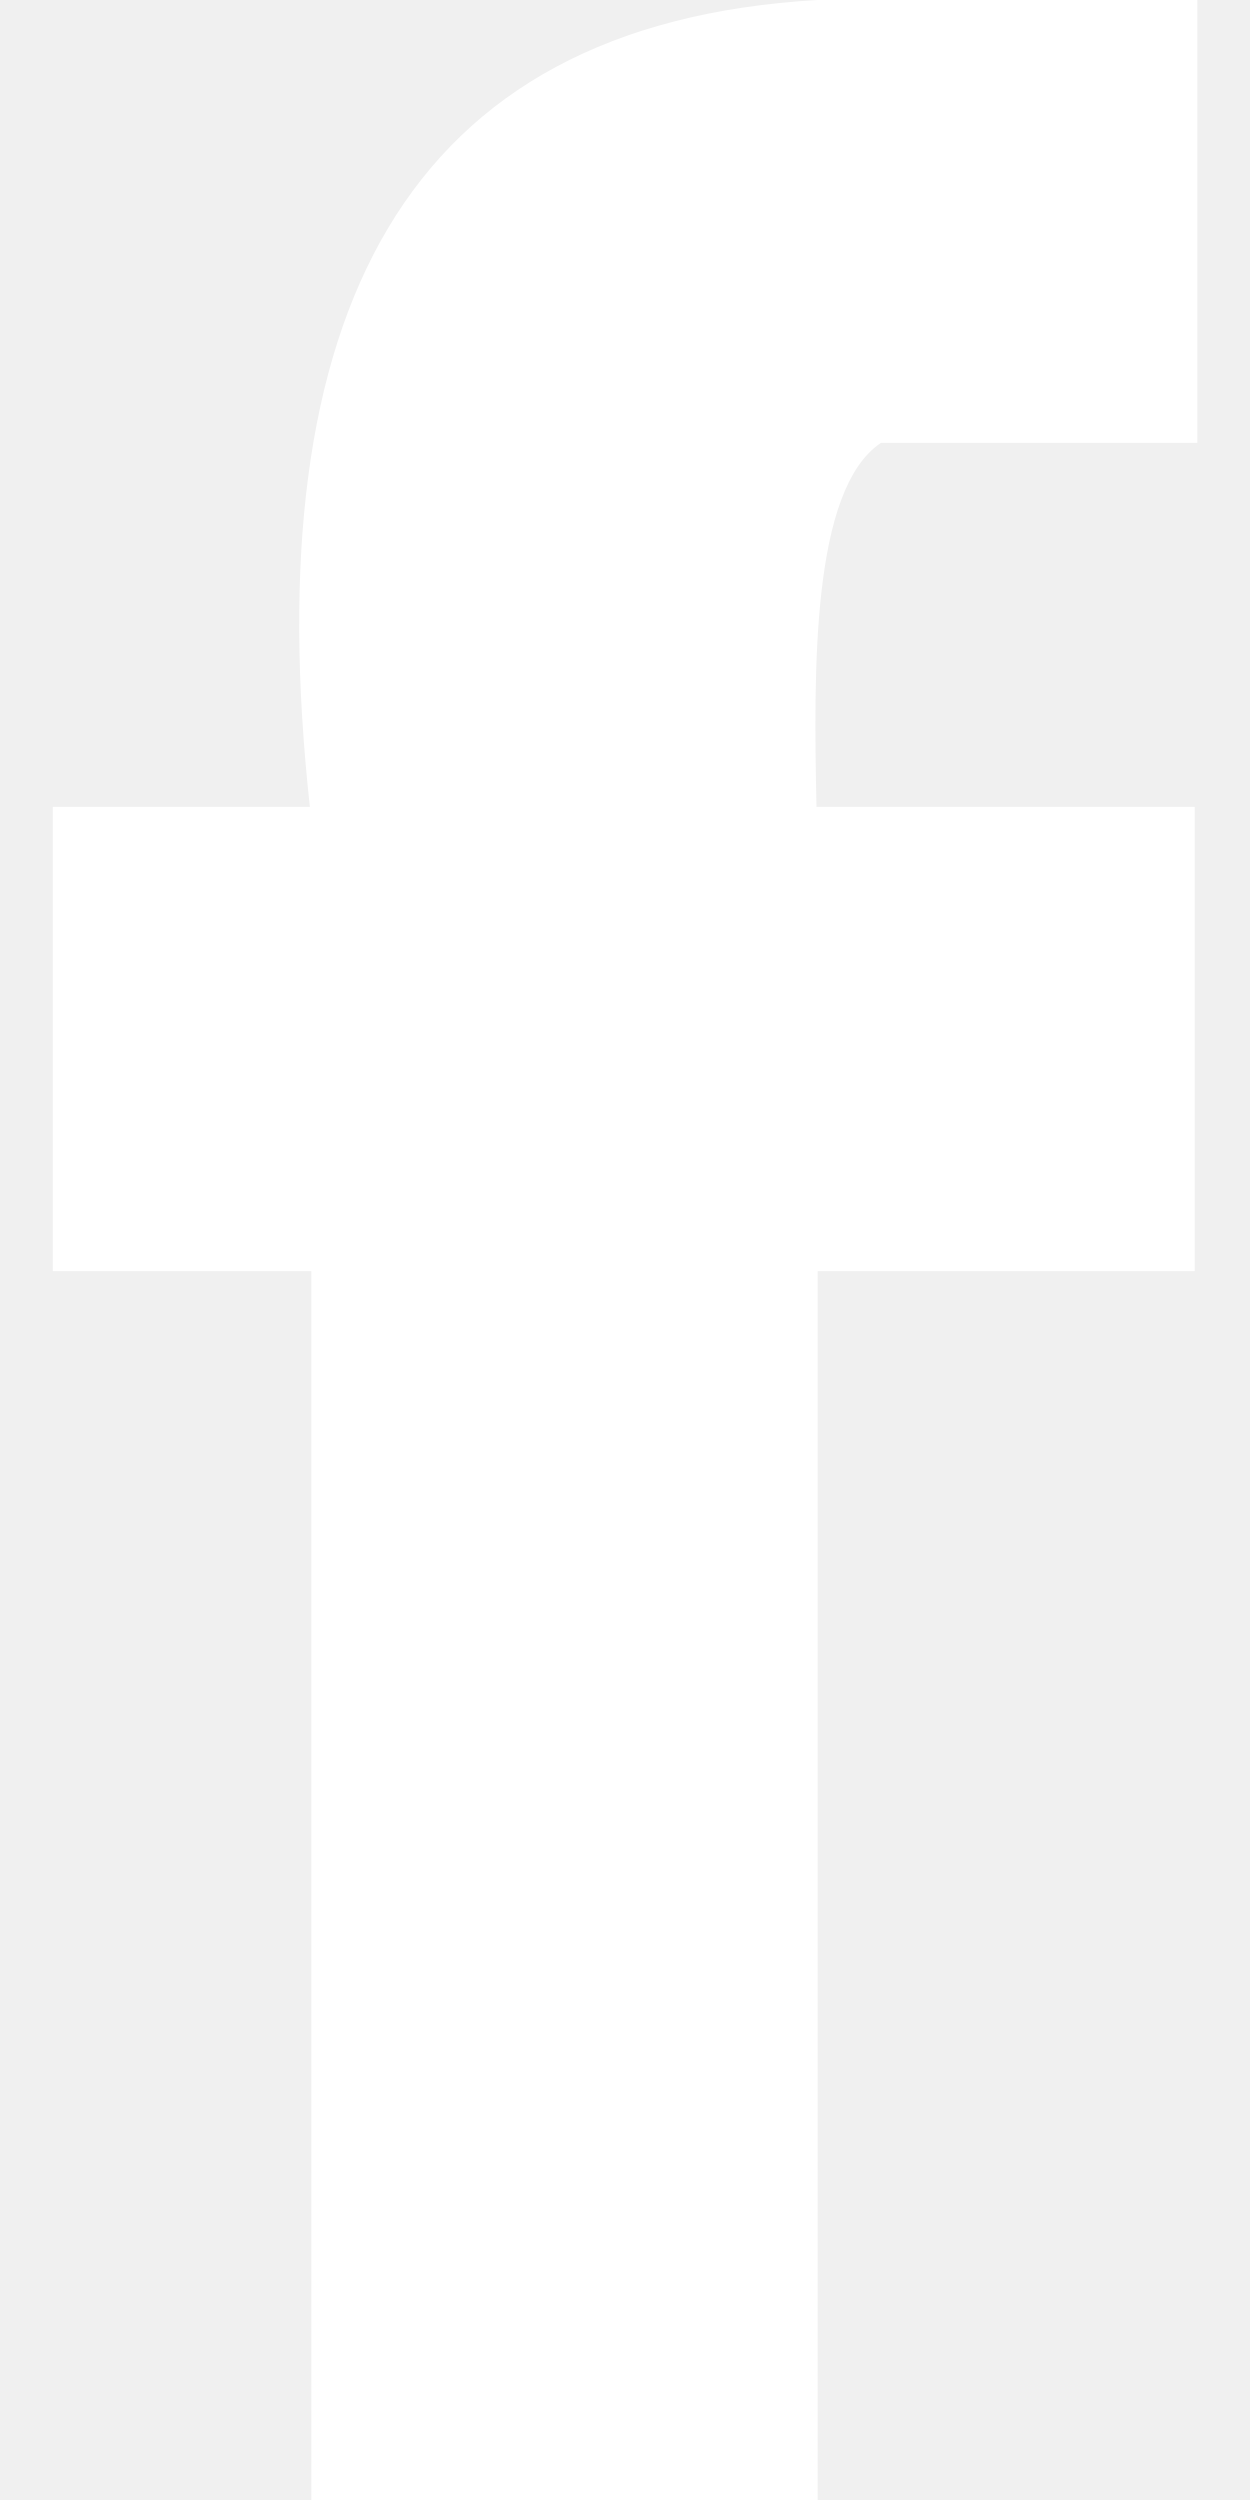
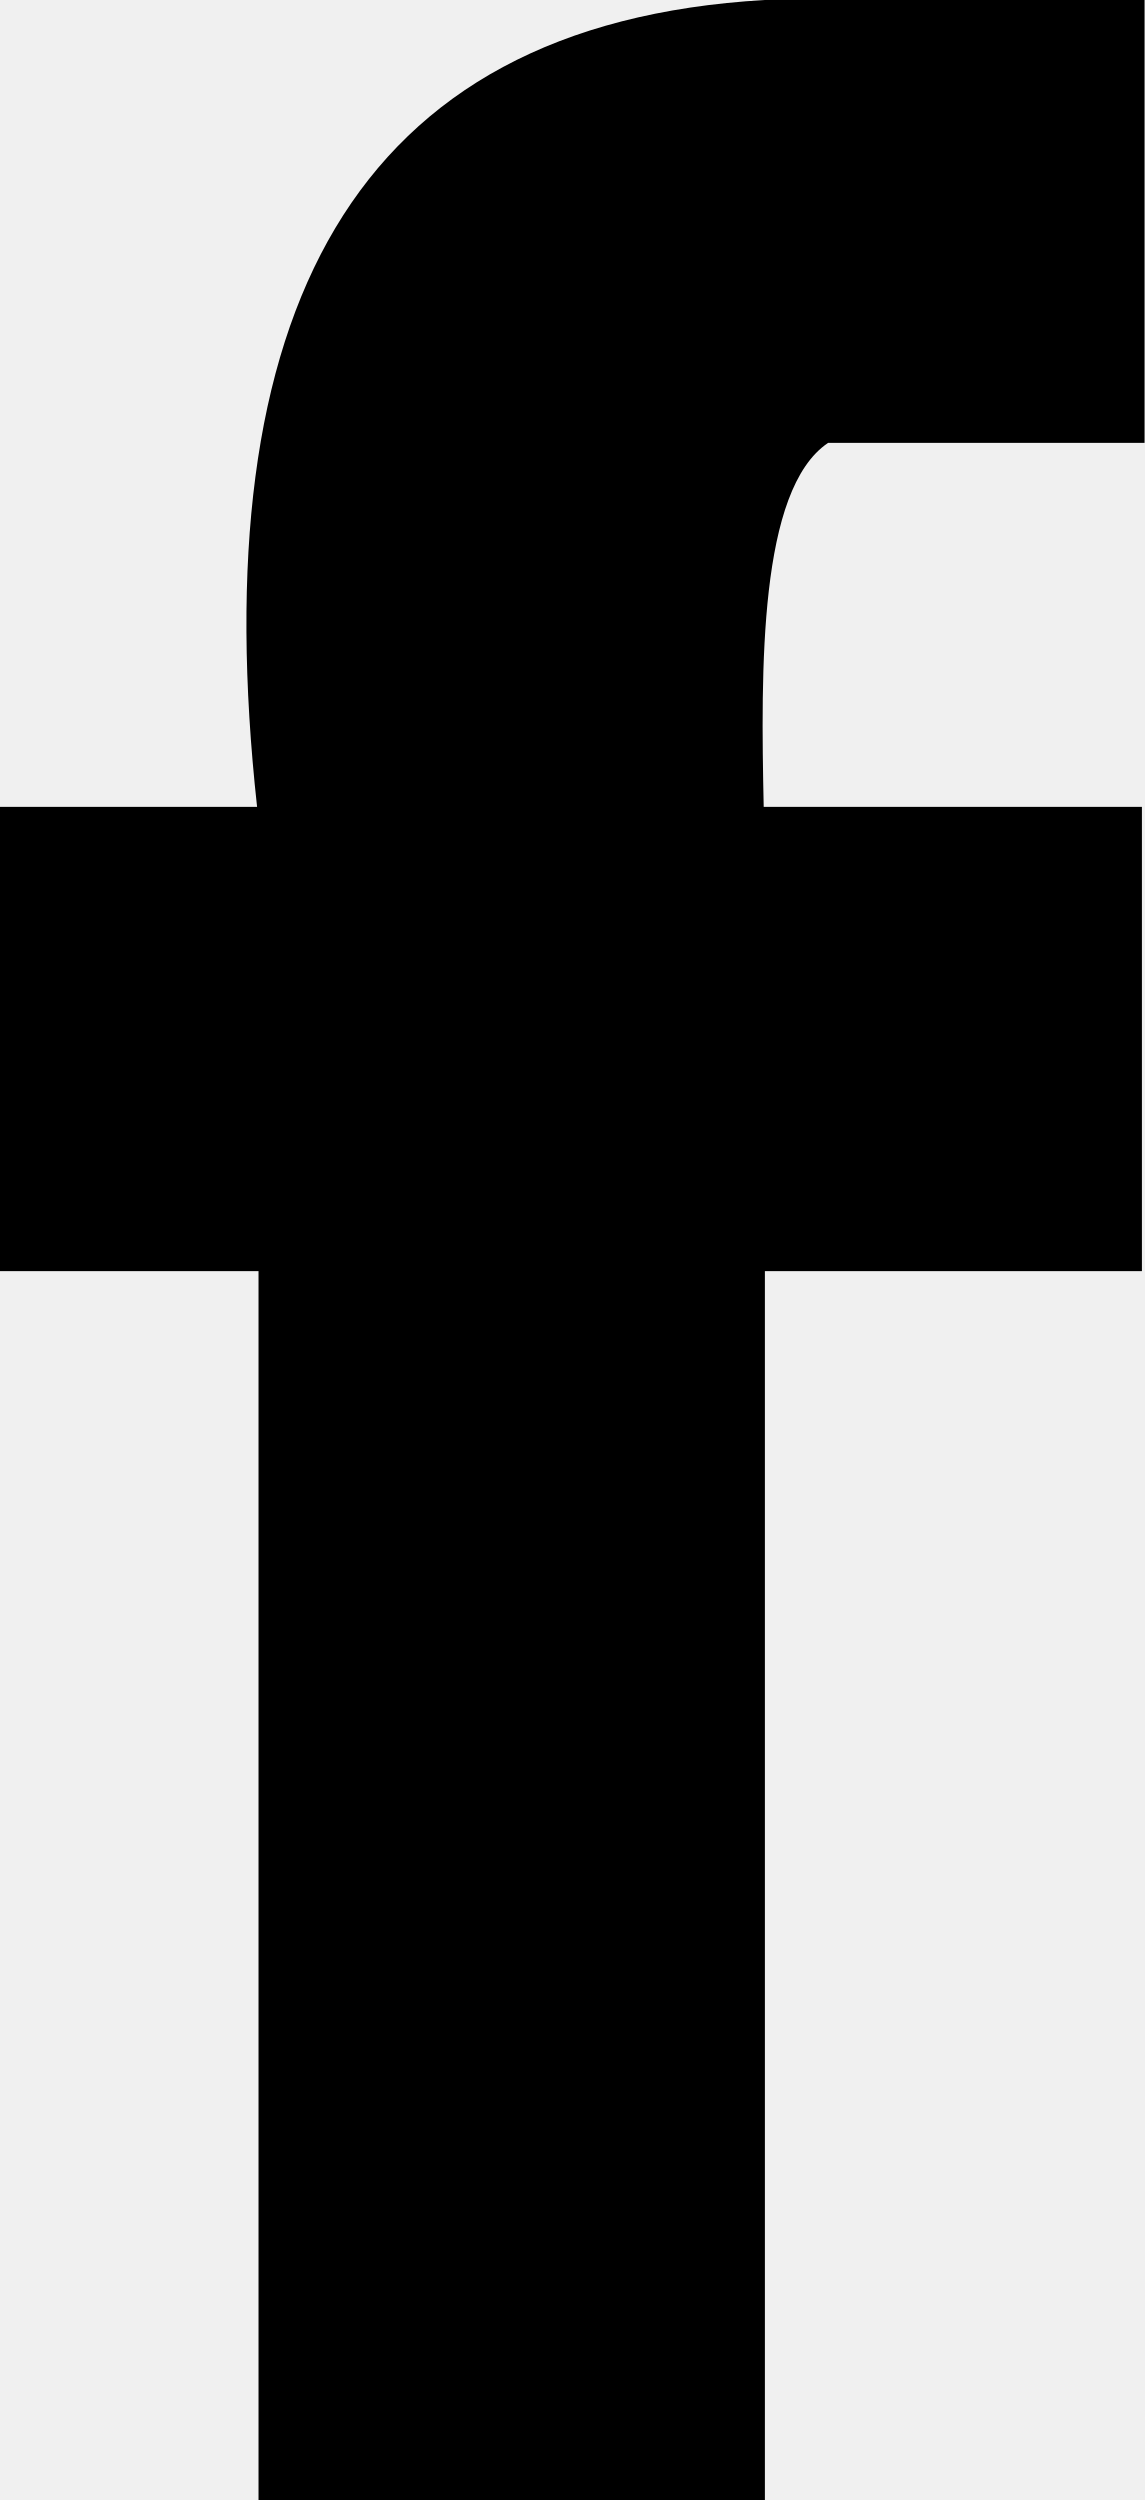
- <svg xmlns="http://www.w3.org/2000/svg" version="1.0" id="Layer_1" x="0px" y="0px" width="9px" height="18px" viewBox="0 0 8.672 18.944" fill="#ffffff" enable-background="new 0 0 8.672 18.944" xml:space="preserve">
+ <svg xmlns="http://www.w3.org/2000/svg" version="1.0" id="Layer_1" x="0px" y="0px" width="8.672px" height="18.944px" viewBox="0 0 8.672 18.944" enable-background="new 0 0 8.672 18.944" xml:space="preserve">
  <path d="M6.275,3.356c0.799,0,1.599,0,2.398,0c0-1.119,0-2.237,0-3.356c-0.959,0-1.92,0-2.878,0C2.656,0.181,1.54,2.387,1.948,6.114 H0v3.518h1.959c0,3.104,0,6.208,0,9.312c1.279,0,2.559,0,3.837,0c0-3.104,0-6.208,0-9.312h2.857V6.114H5.787 C5.765,5.069,5.75,3.709,6.275,3.356z" />
</svg>
